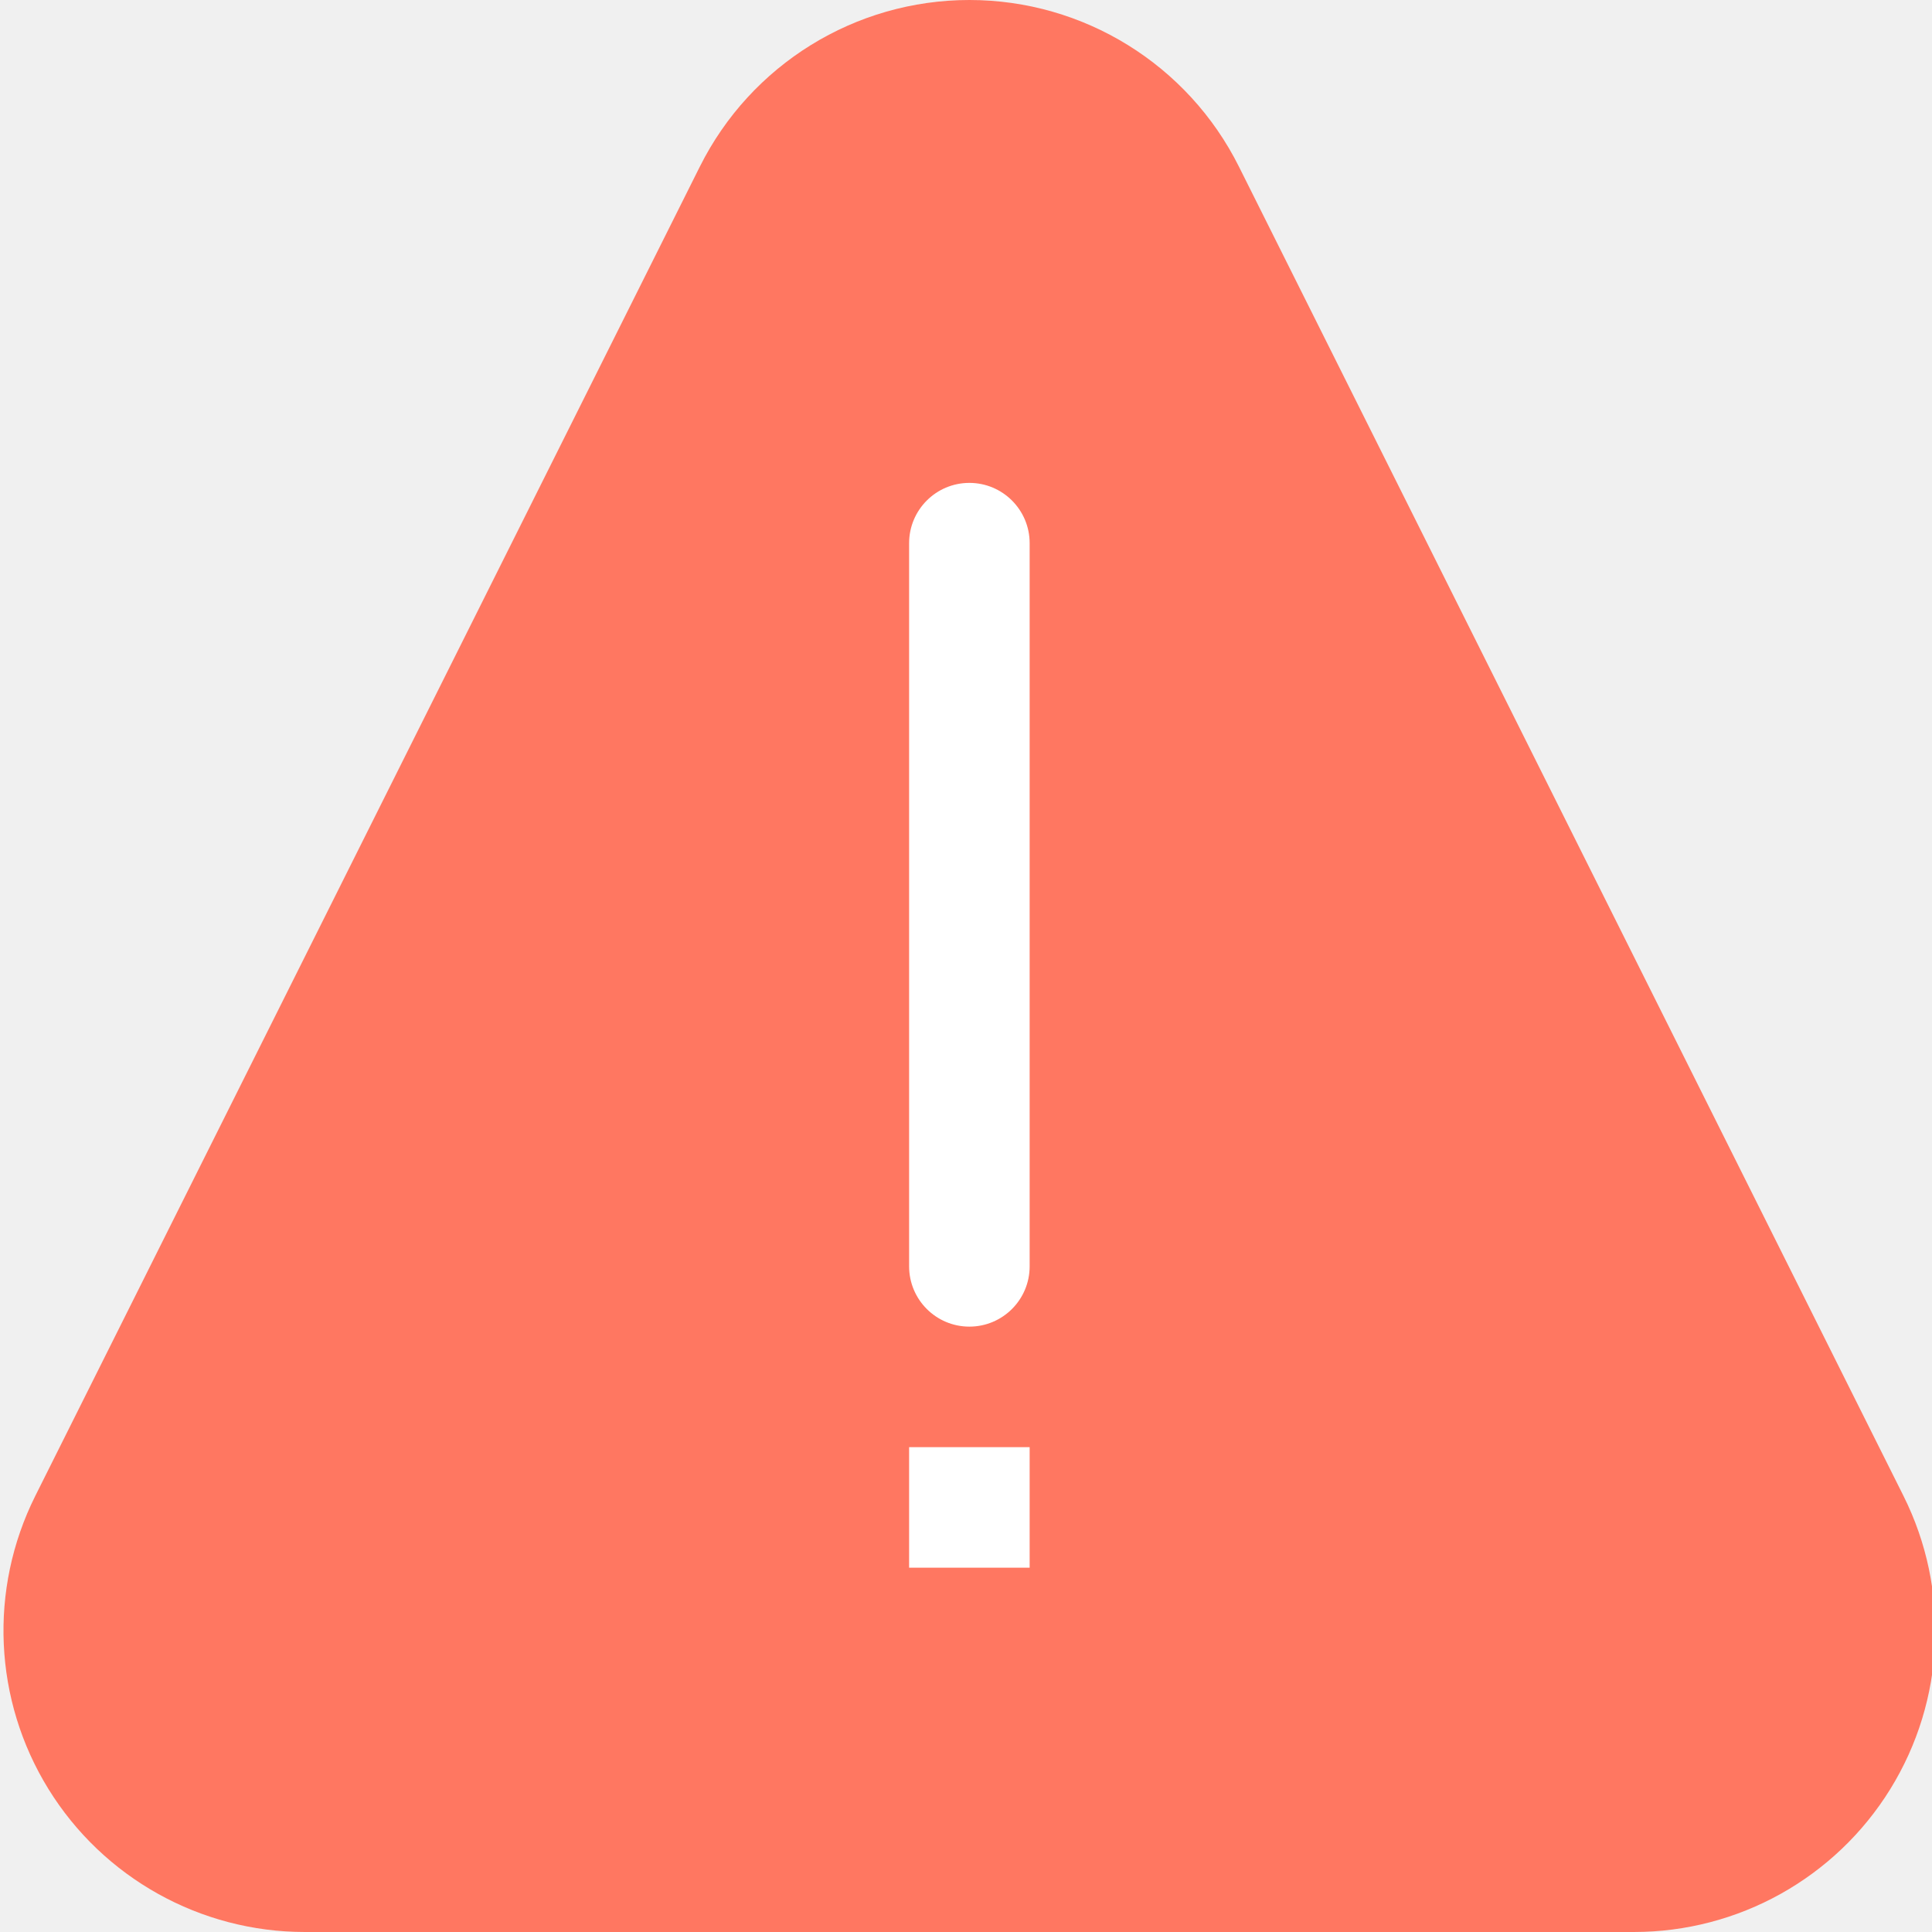
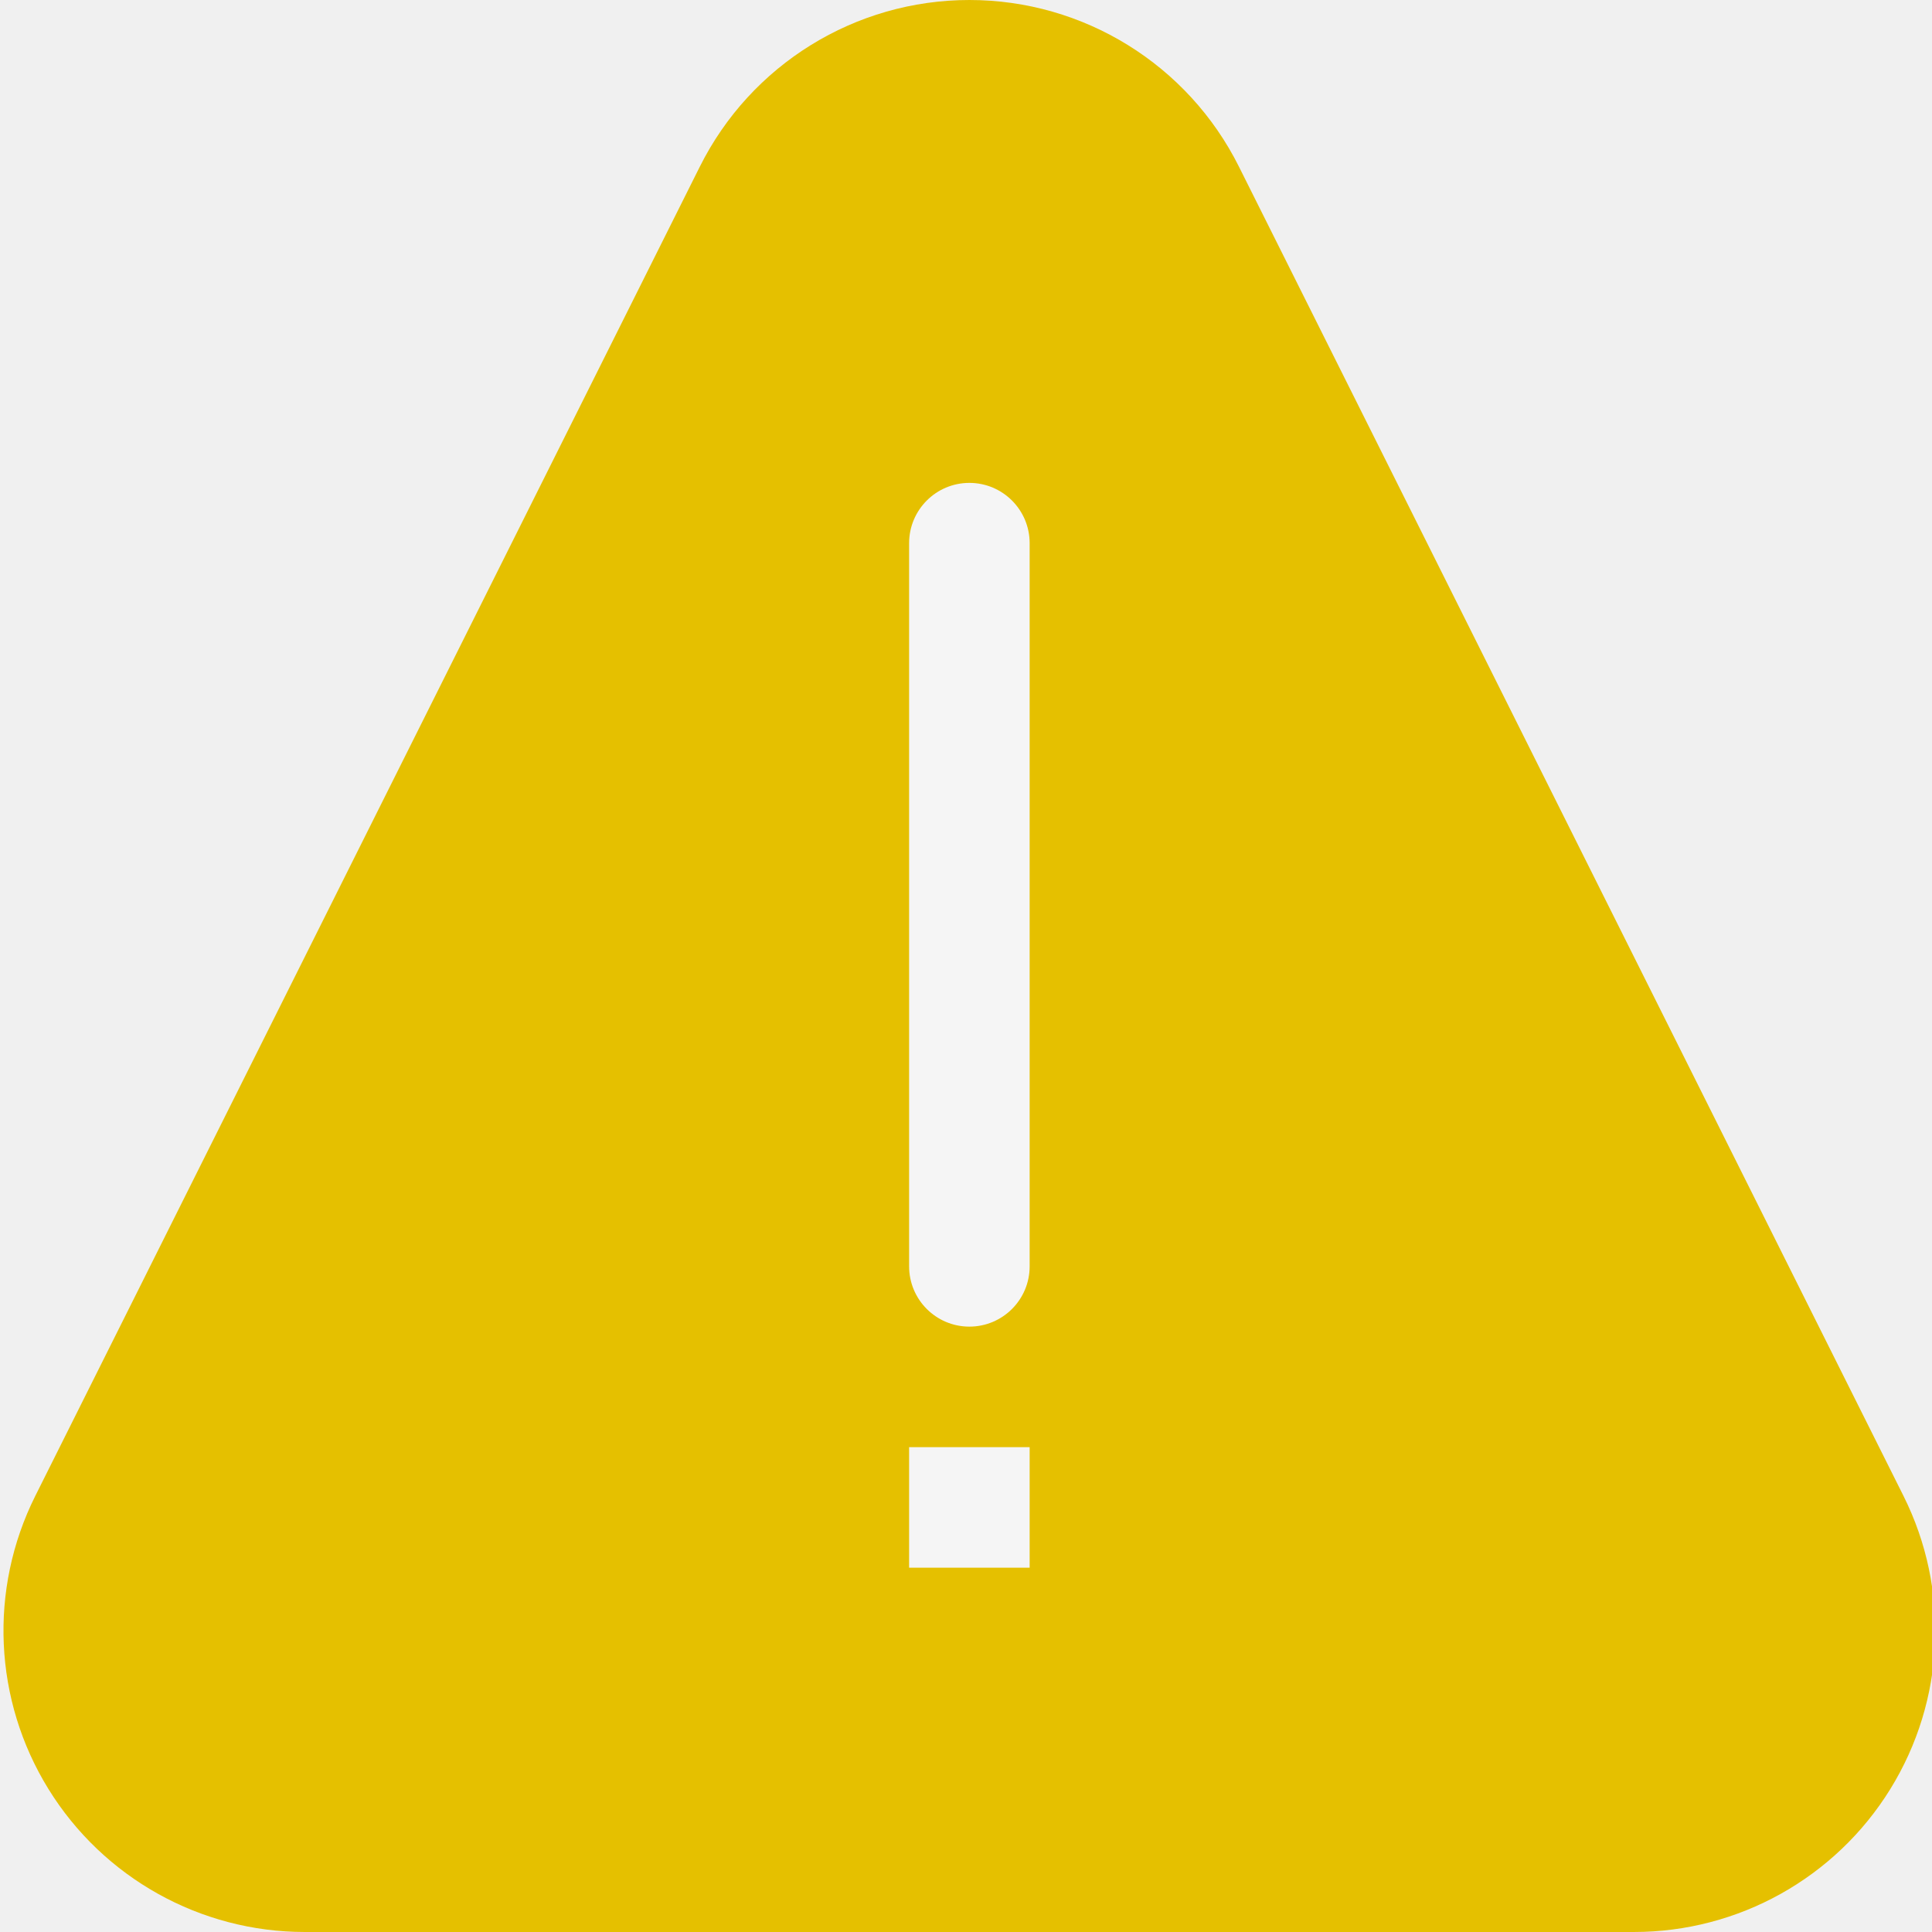
- <svg xmlns="http://www.w3.org/2000/svg" height="512pt" viewBox="0 0 512 512.923" width="512pt">
-   <path d="m433.348 512.922h-352.898c-27.719-.004-53.461-14.355-68.039-37.938-14.574-23.578-15.902-53.023-3.512-77.82l176.434-352.914c13.543-27.117 41.254-44.25 71.566-44.25s58.023 17.133 71.566 44.25l176.434 352.914c12.391 24.797 11.062 54.242-3.512 77.82-14.574 23.582-40.32 37.934-68.039 37.938zm0 0" fill="#ff7761" />
-   <g fill="#fff">
-     <path d="m256.898 128.203c8.836 0 16 7.164 16 16v192c0 8.836-7.164 16-16 16-8.836 0-16-7.164-16-16v-192c0-8.836 7.164-16 16-16zm0 0" />
-     <path d="m240.898 384.203h32v32h-32zm0 0" />
+ <svg xmlns="http://www.w3.org/2000/svg" height="512px" viewBox="0 0 512 512.923" width="512px" class="">
+   <g>
+     <path d="m433.348 512.922h-352.898c-27.719-.004-53.461-14.355-68.039-37.938-14.574-23.578-15.902-53.023-3.512-77.82l176.434-352.914c13.543-27.117 41.254-44.25 71.566-44.25s58.023 17.133 71.566 44.25l176.434 352.914c12.391 24.797 11.062 54.242-3.512 77.82-14.574 23.582-40.32 37.934-68.039 37.938zm0 0" fill="#ff7761" data-original="#FF7761" class="" data-old_color="#ff7761" style="fill:#E5C000" />
+     <g fill="#fff">
+       <path d="m256.898 128.203c8.836 0 16 7.164 16 16v192c0 8.836-7.164 16-16 16-8.836 0-16-7.164-16-16v-192c0-8.836 7.164-16 16-16zm0 0" data-original="#000000" class="active-path" style="fill:#F5F5F5" data-old_color="#000000" />
+       <path d="m240.898 384.203h32v32h-32zm0 0" data-original="#000000" class="active-path" style="fill:#F5F5F5" data-old_color="#000000" />
+     </g>
  </g>
</svg>
